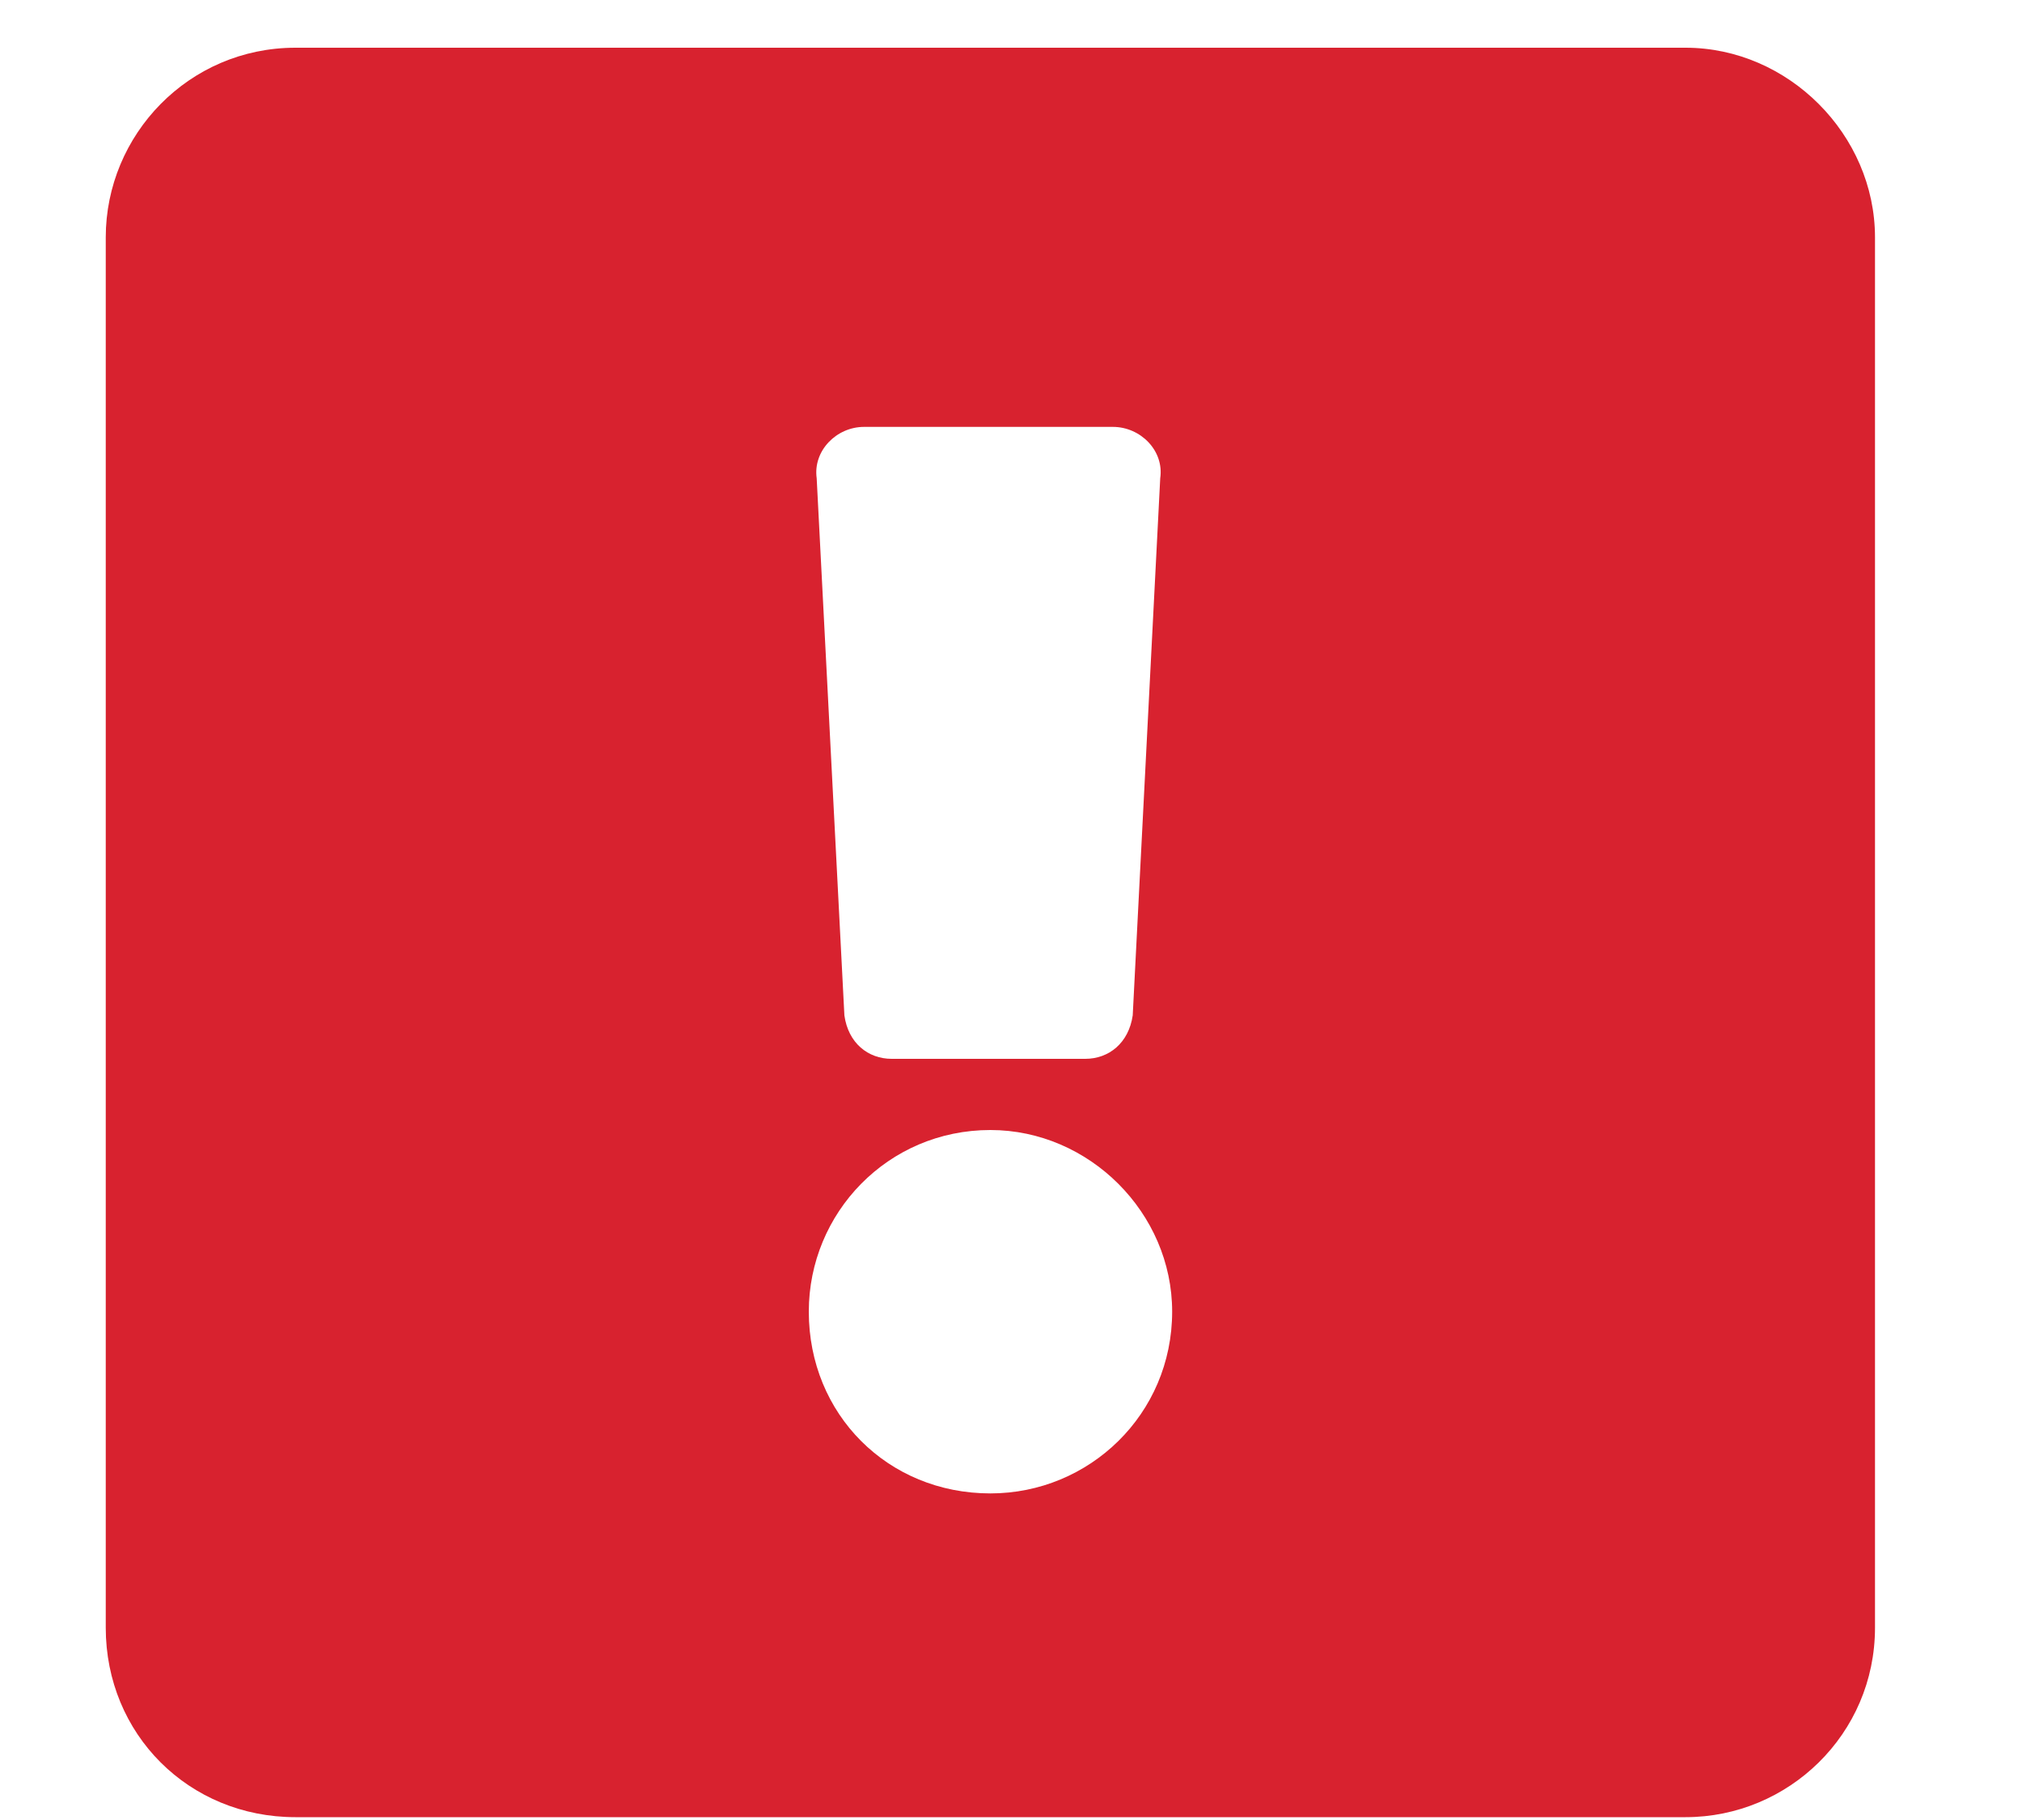
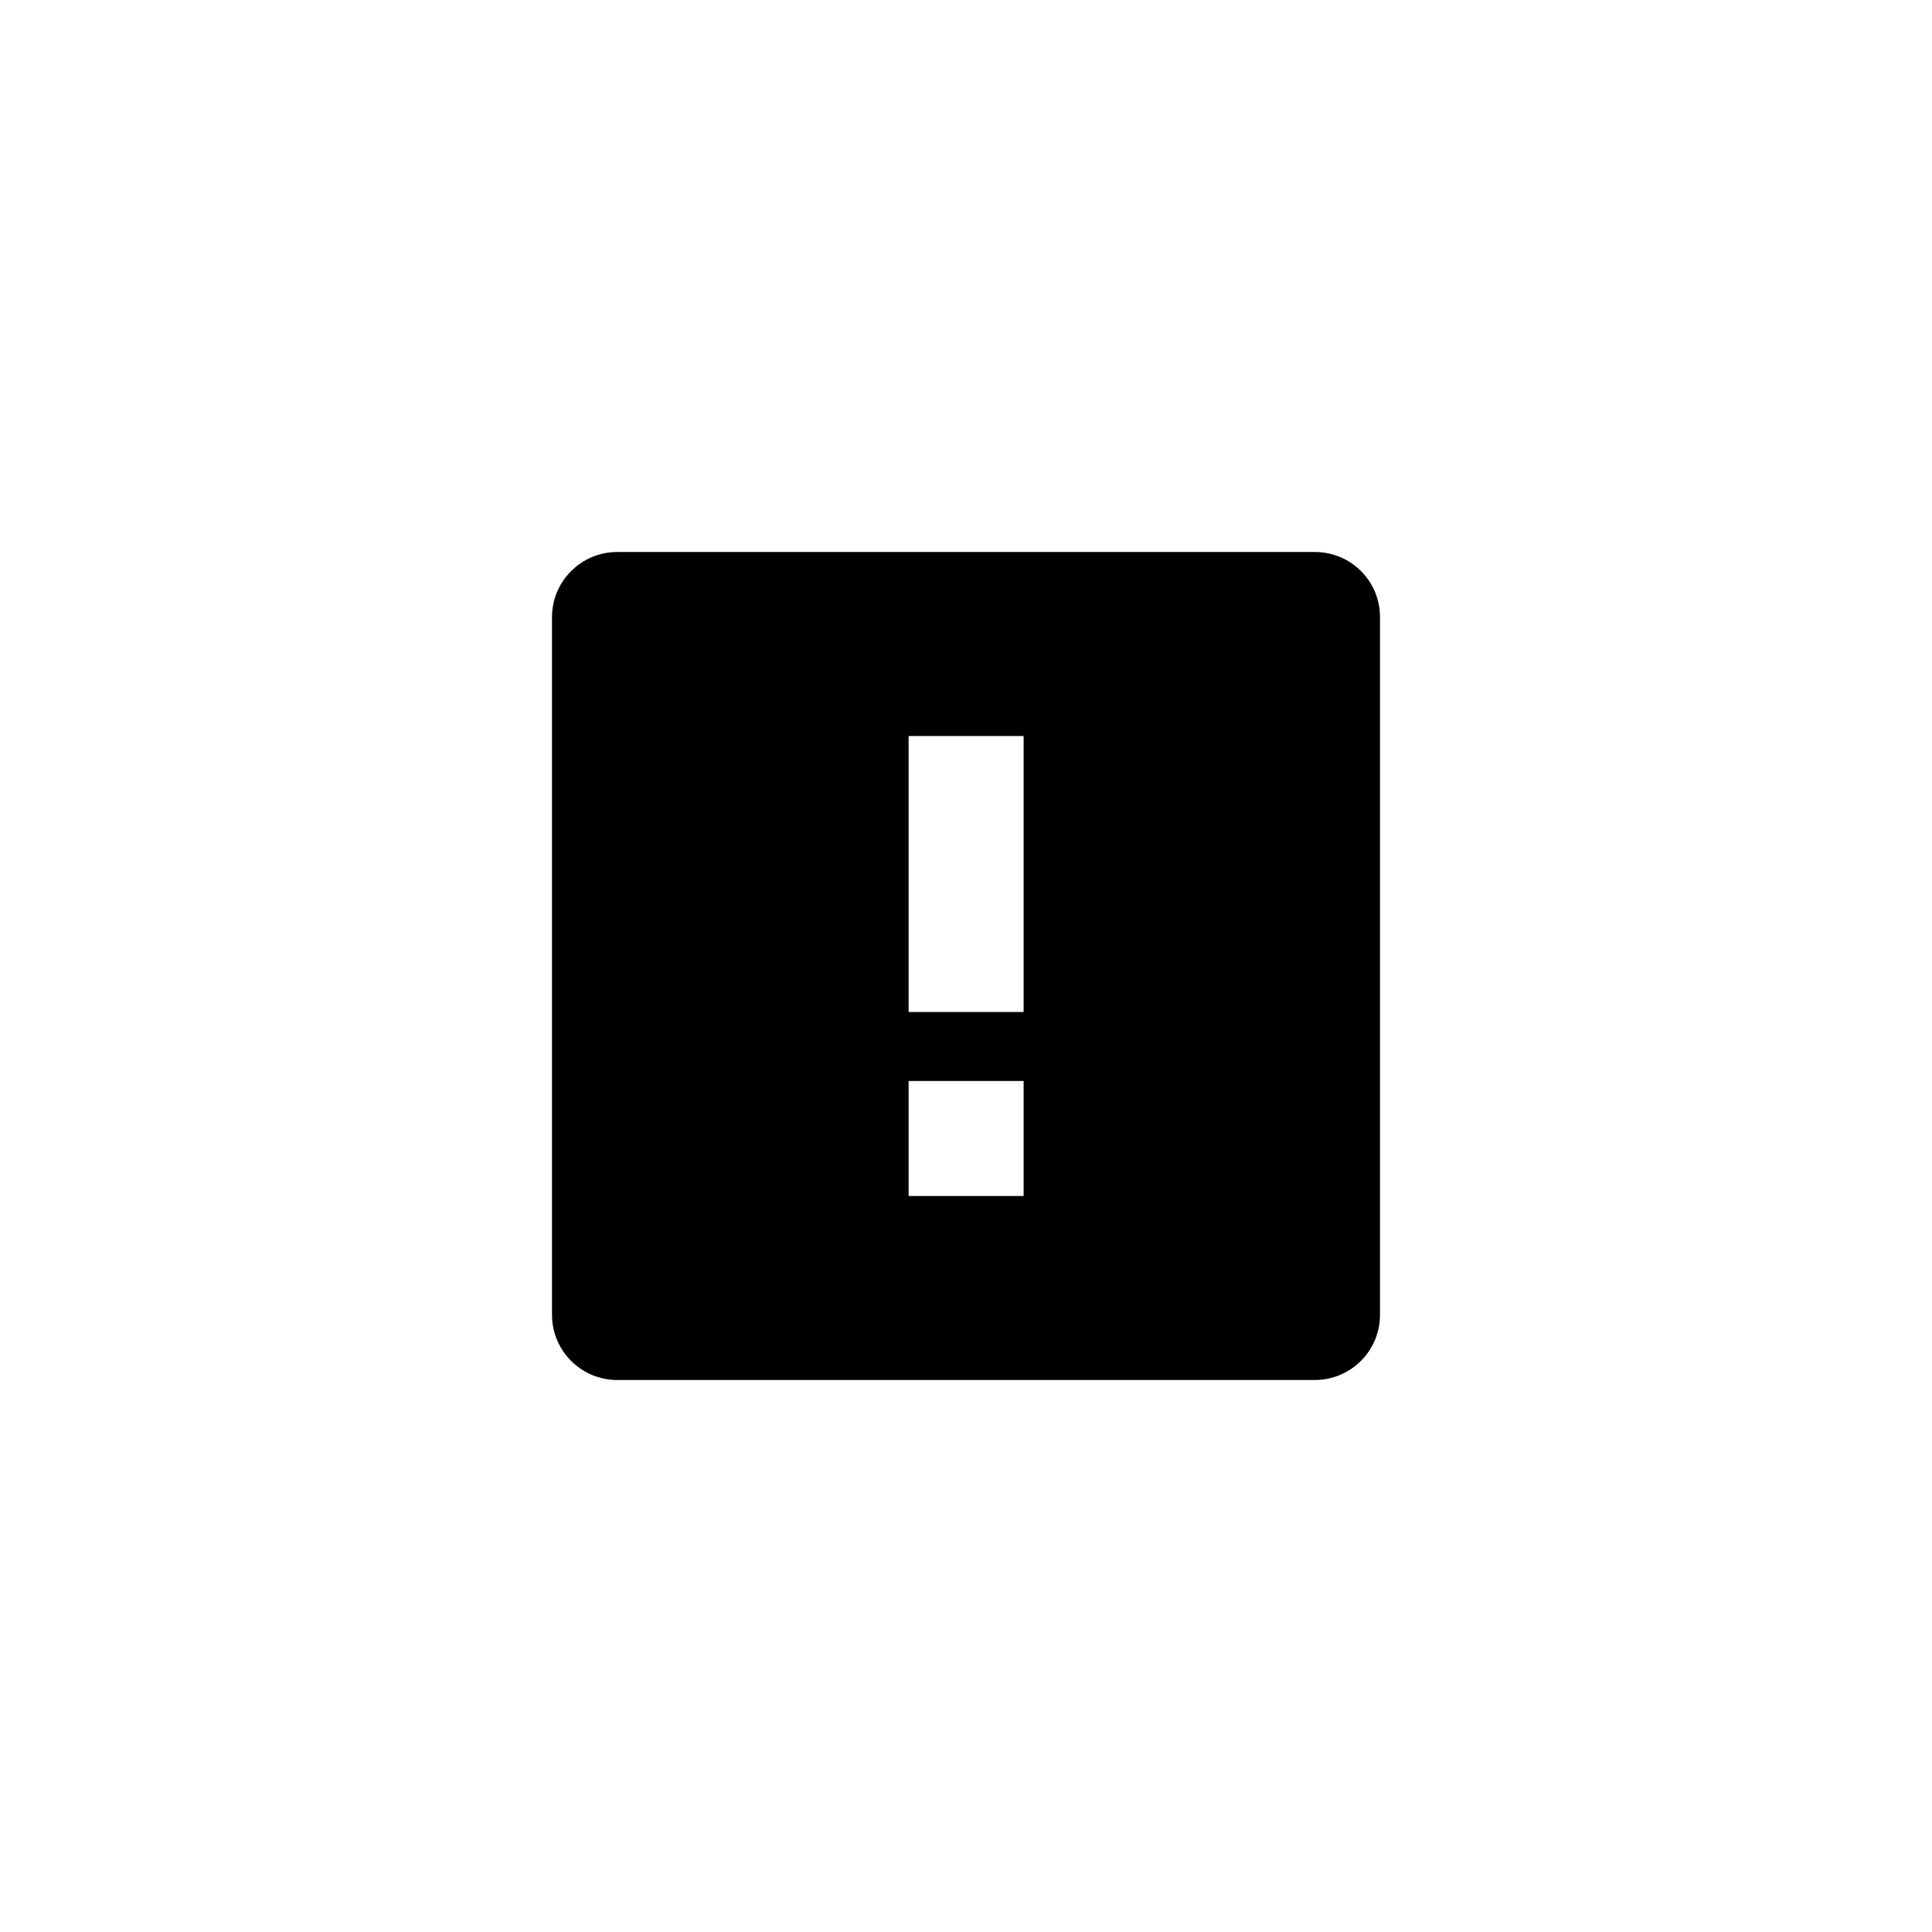
- <svg xmlns="http://www.w3.org/2000/svg" width="10" height="9" viewBox="0 0 10 9" fill="none">
-   <path d="M8.336 0.236H1.461C0.934 0.236 0.523 0.666 0.523 1.174V8.049C0.523 8.576 0.934 8.986 1.461 8.986H8.336C8.844 8.986 9.273 8.576 9.273 8.049V1.174C9.273 0.666 8.844 0.236 8.336 0.236ZM4.273 2.111H5.504C5.641 2.111 5.758 2.229 5.738 2.365L5.602 5.021C5.582 5.158 5.484 5.236 5.367 5.236H4.41C4.293 5.236 4.195 5.158 4.176 5.021L4.039 2.365C4.02 2.229 4.137 2.111 4.273 2.111ZM4.898 7.385C4.391 7.385 4 6.994 4 6.486C4 5.998 4.391 5.588 4.898 5.588C5.387 5.588 5.797 5.998 5.797 6.486C5.797 6.994 5.387 7.385 4.898 7.385Z" fill="#D8222F" />
+ <svg xmlns="http://www.w3.org/2000/svg" viewBox="0 0 168 168" fill="none">
+   <path d="M114.34 48H53.67C50.54 48 48 50.54 48 53.67V114.33C48 117.46 50.54 120 53.67 120H114.33C117.46 120 120 117.46 120 114.33V53.67C120.01 50.53 117.47 48 114.34 48ZM89.01 104H79.01V94H89.01V104ZM89.01 88H79.01V64H89.01V88Z" fill="black" />
</svg>
